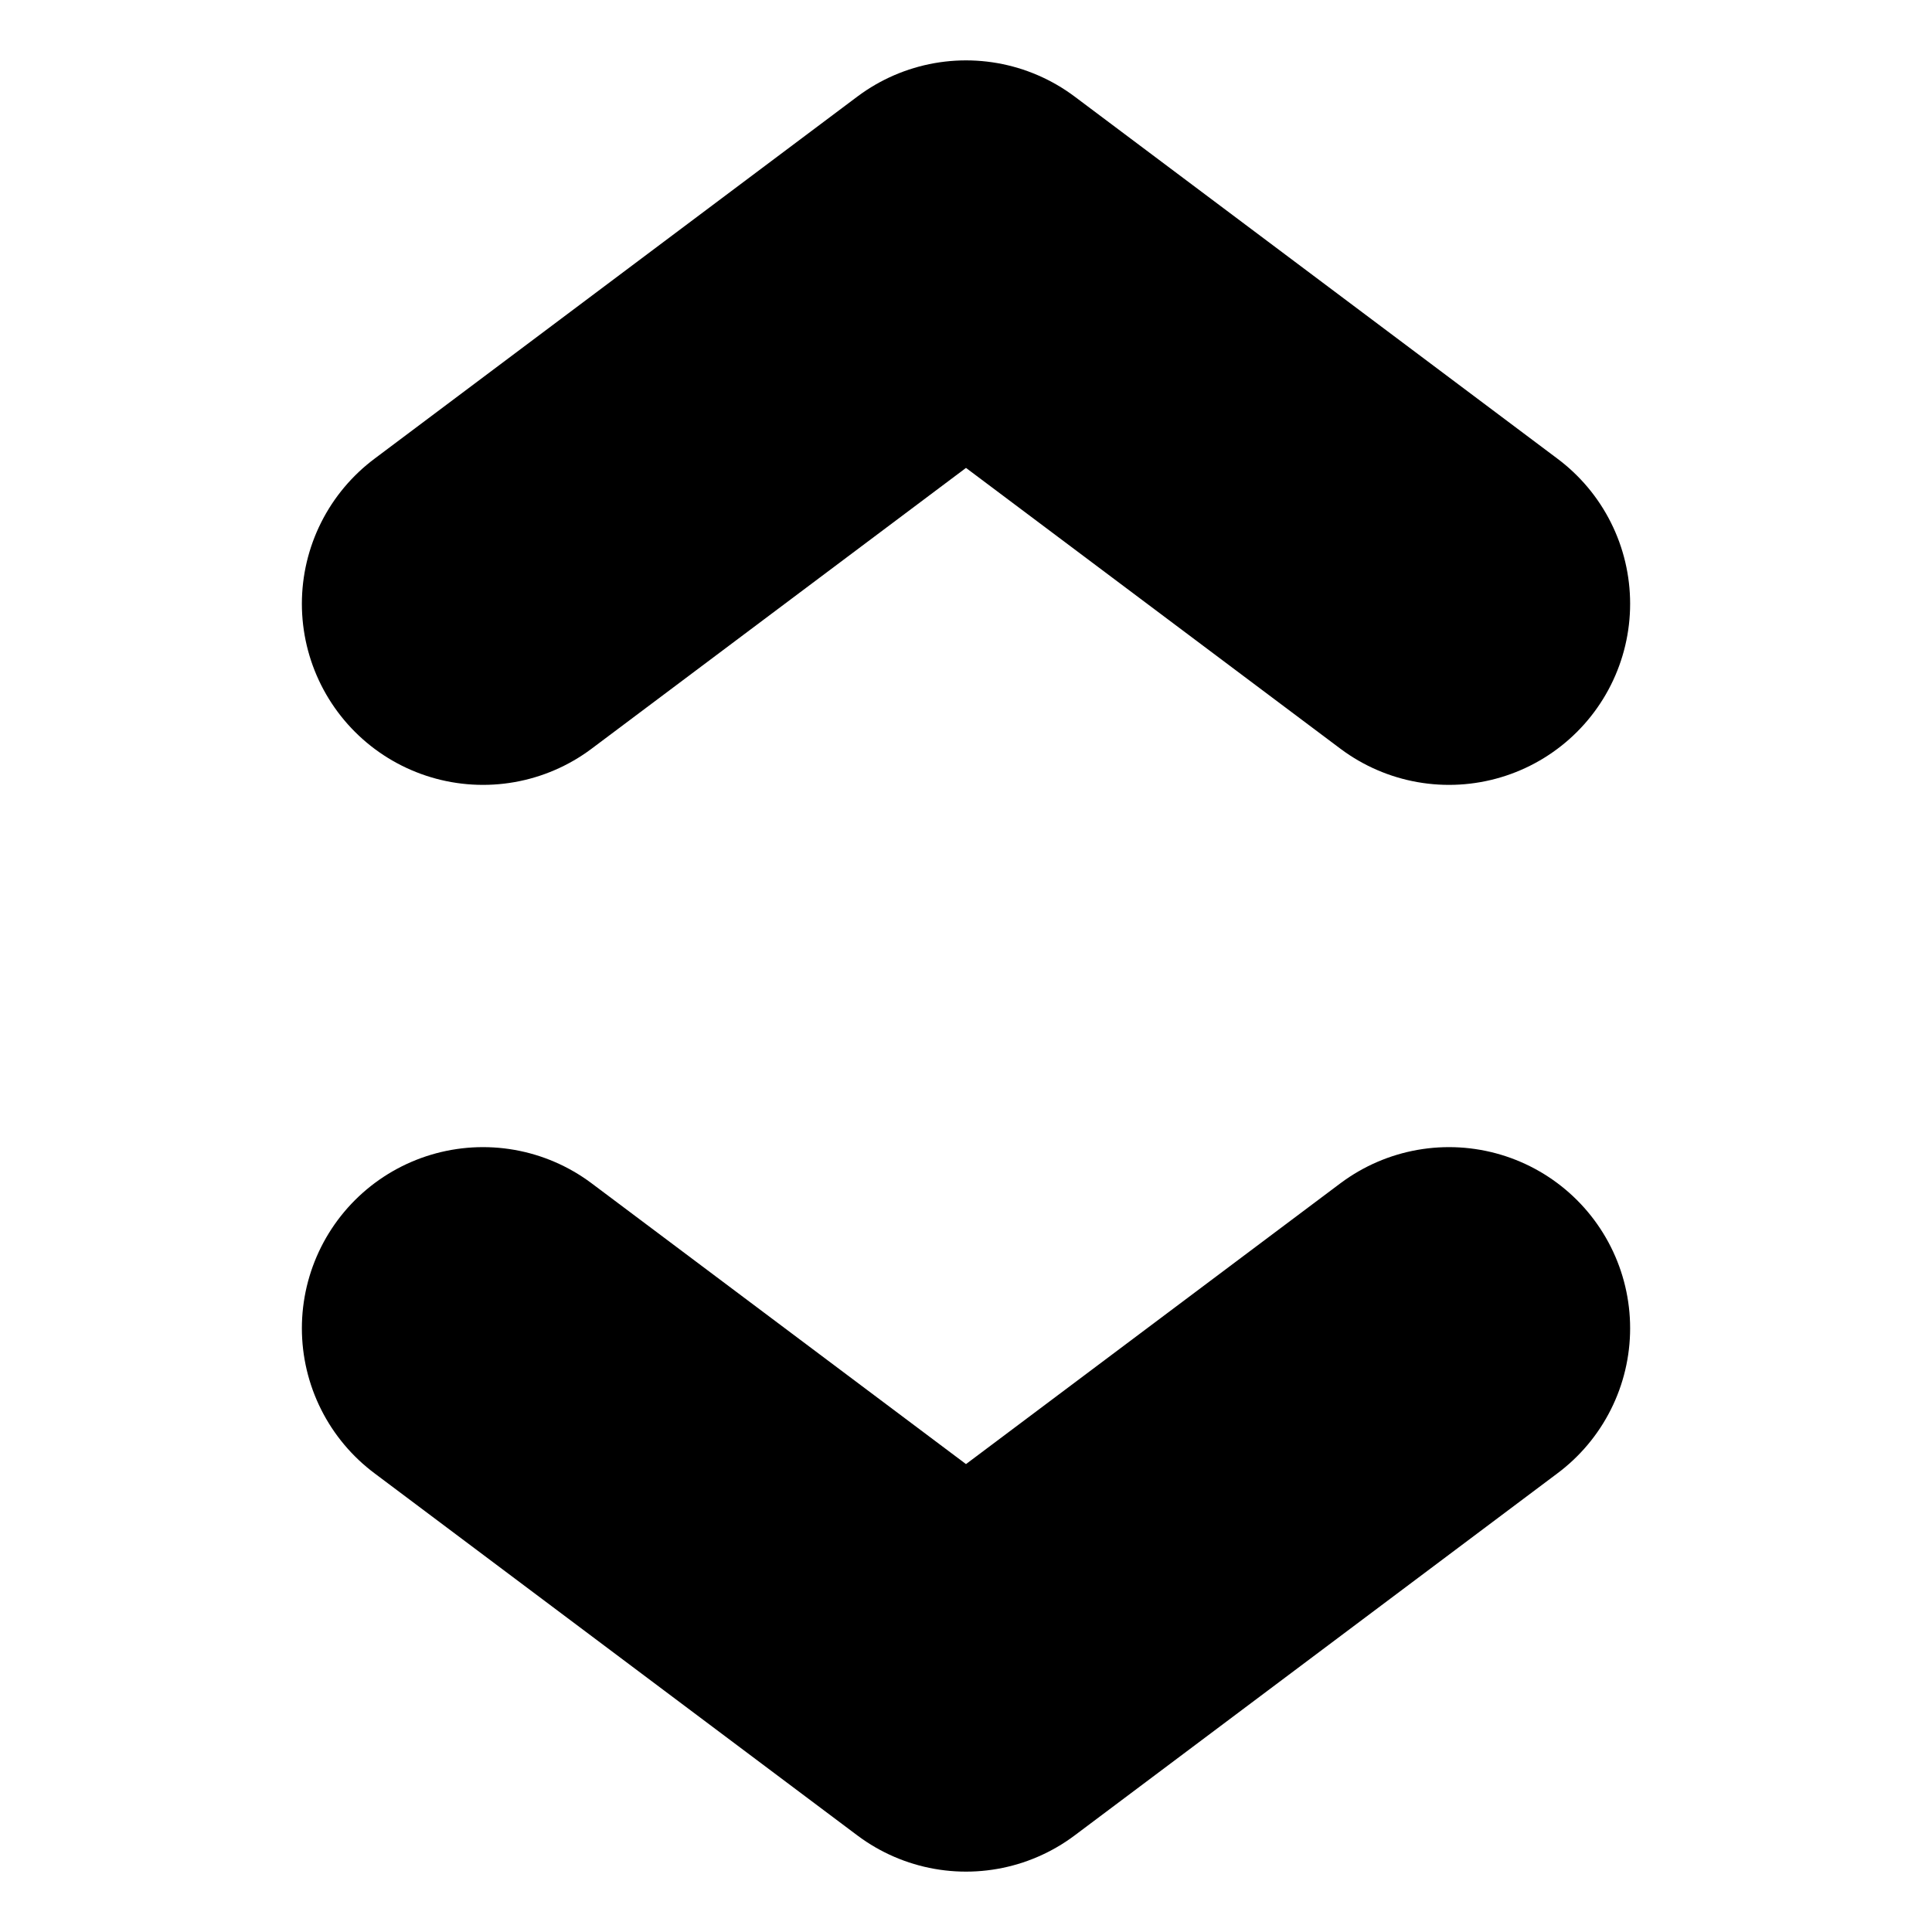
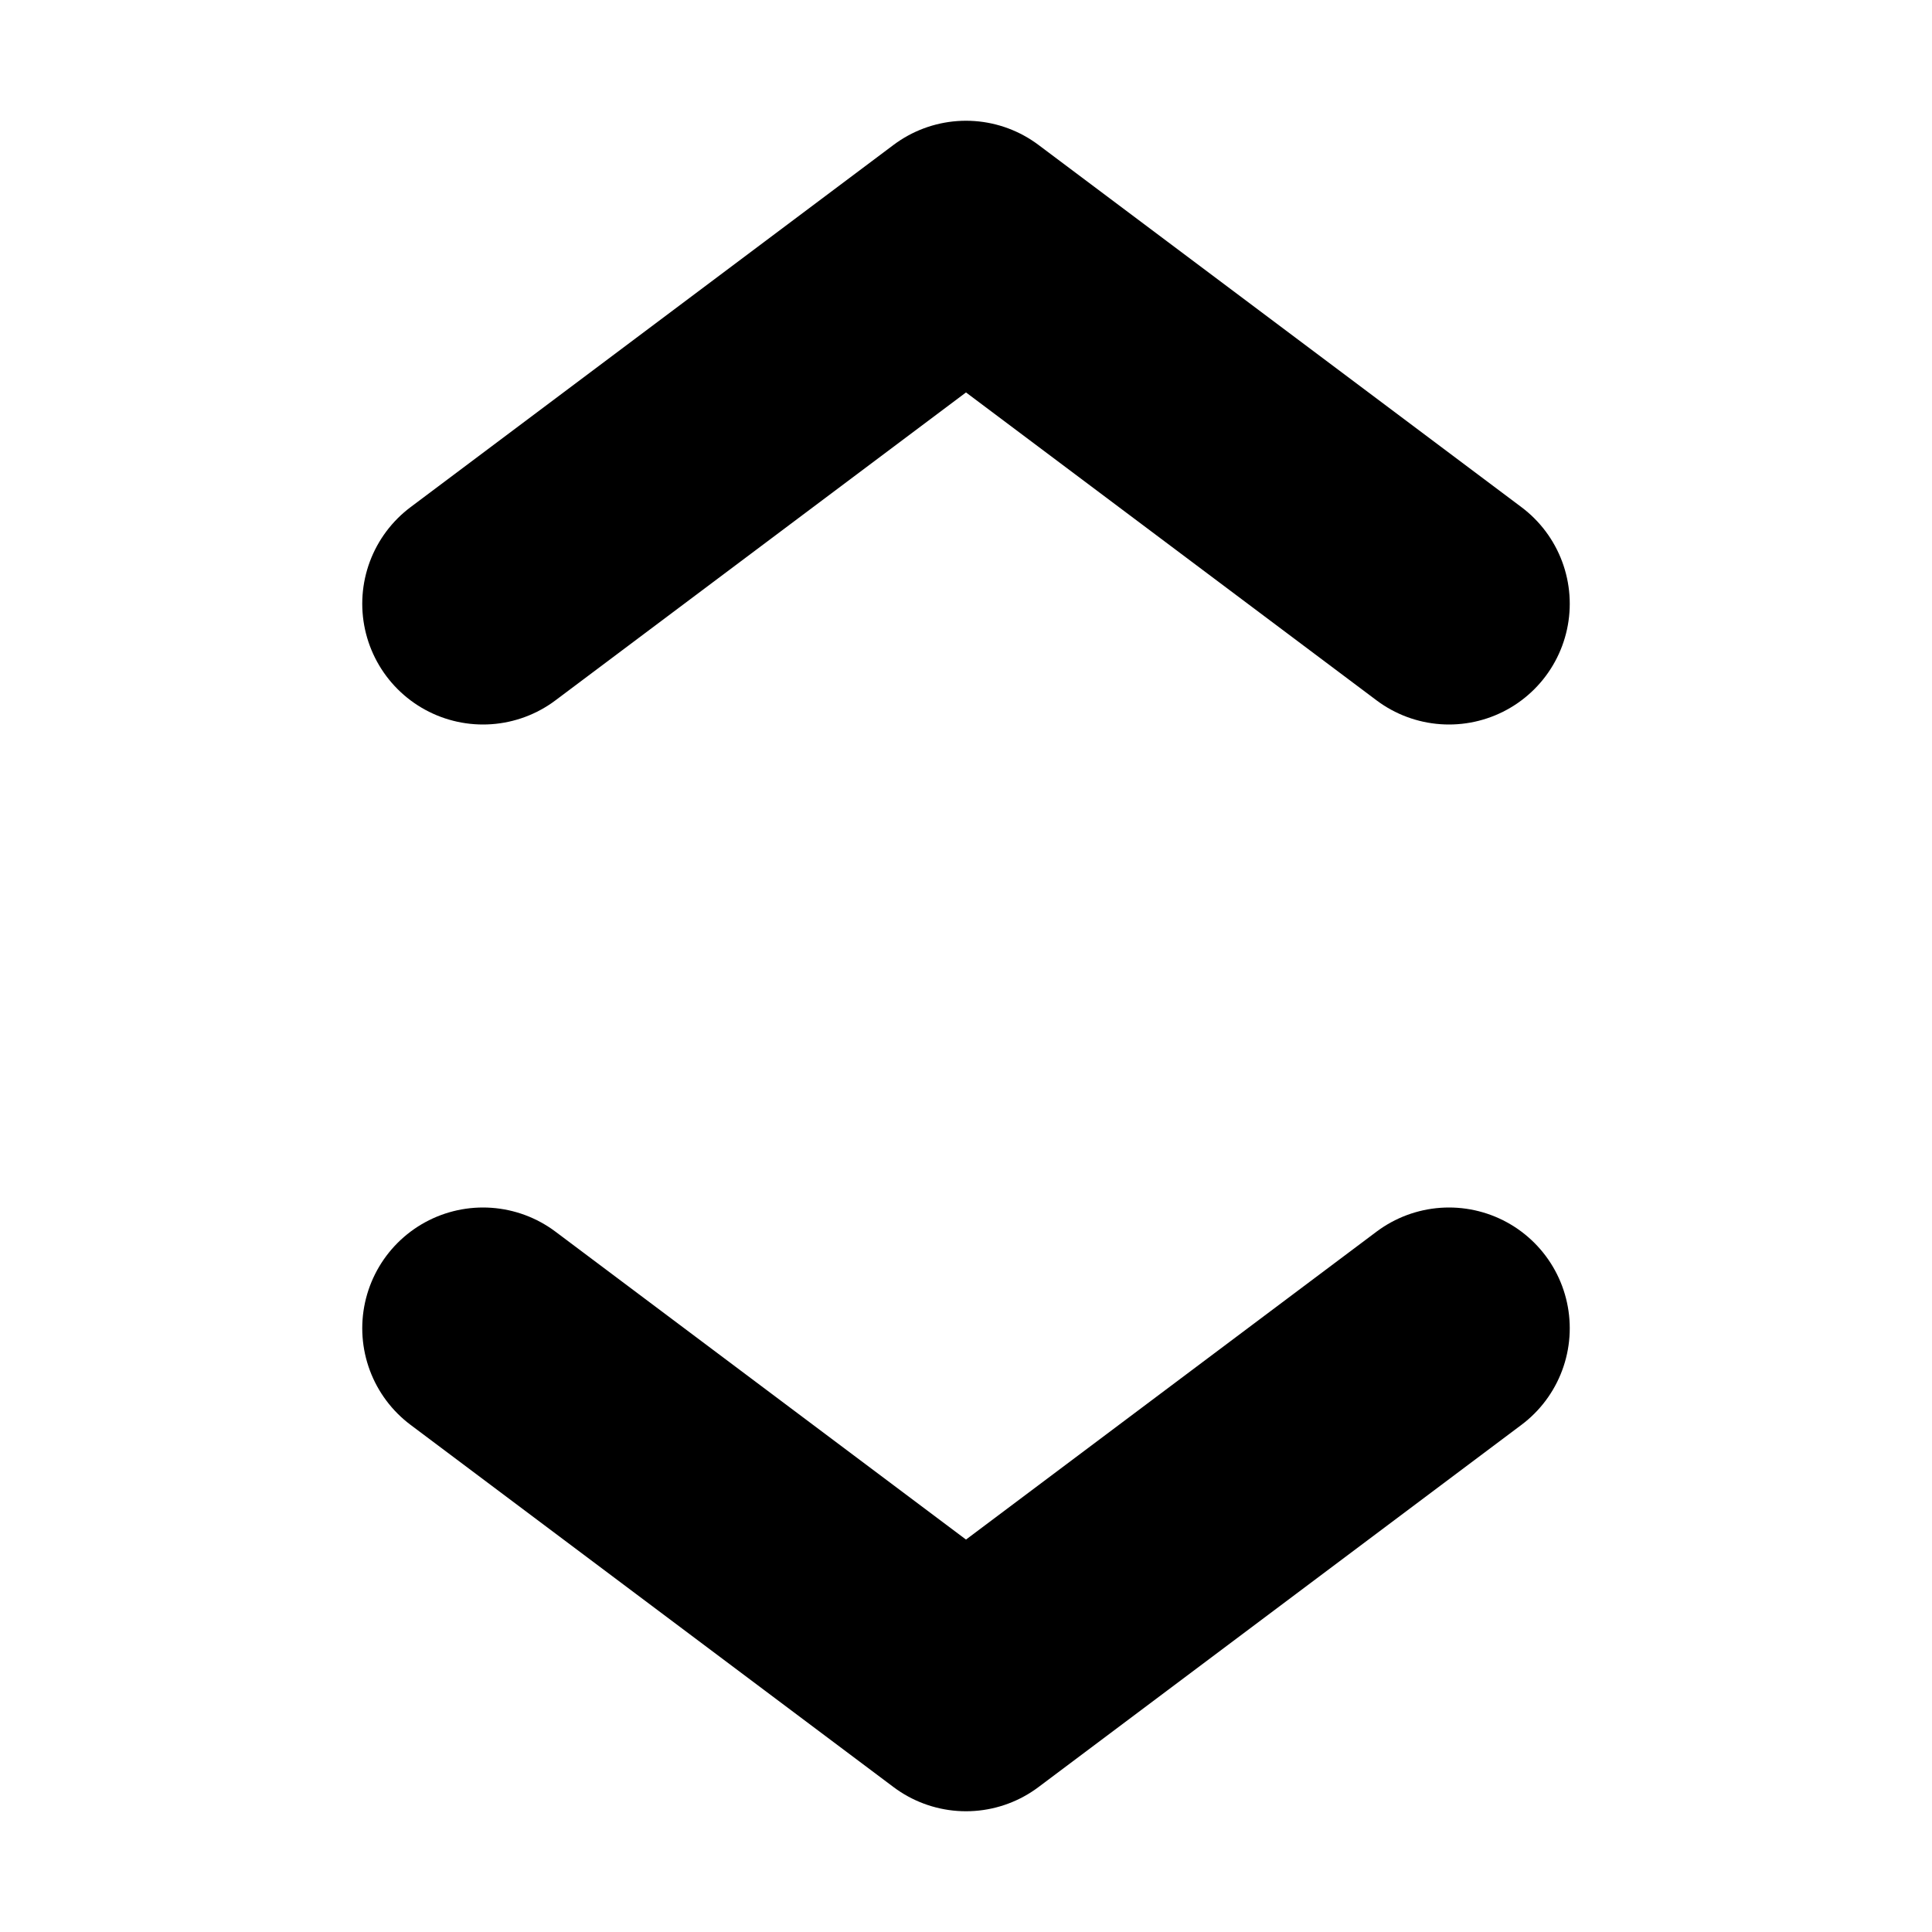
<svg xmlns="http://www.w3.org/2000/svg" viewBox="0 0 16 16" fill="none">
-   <path d="m4 11 4 3 4-3" stroke="currentcolor" stroke-width="3" stroke-linecap="round" stroke-linejoin="round" />
-   <path d="M12 5 8 2 4 5" stroke="currentcolor" stroke-width="3" stroke-linecap="round" stroke-linejoin="round" />
+   <path d="m4 11 4 3 4-3" stroke="currentcolor" stroke-width="2" stroke-linecap="round" stroke-linejoin="round" />
+   <path d="M12 5 8 2 4 5" stroke="currentcolor" stroke-width="2" stroke-linecap="round" stroke-linejoin="round" />
</svg>
